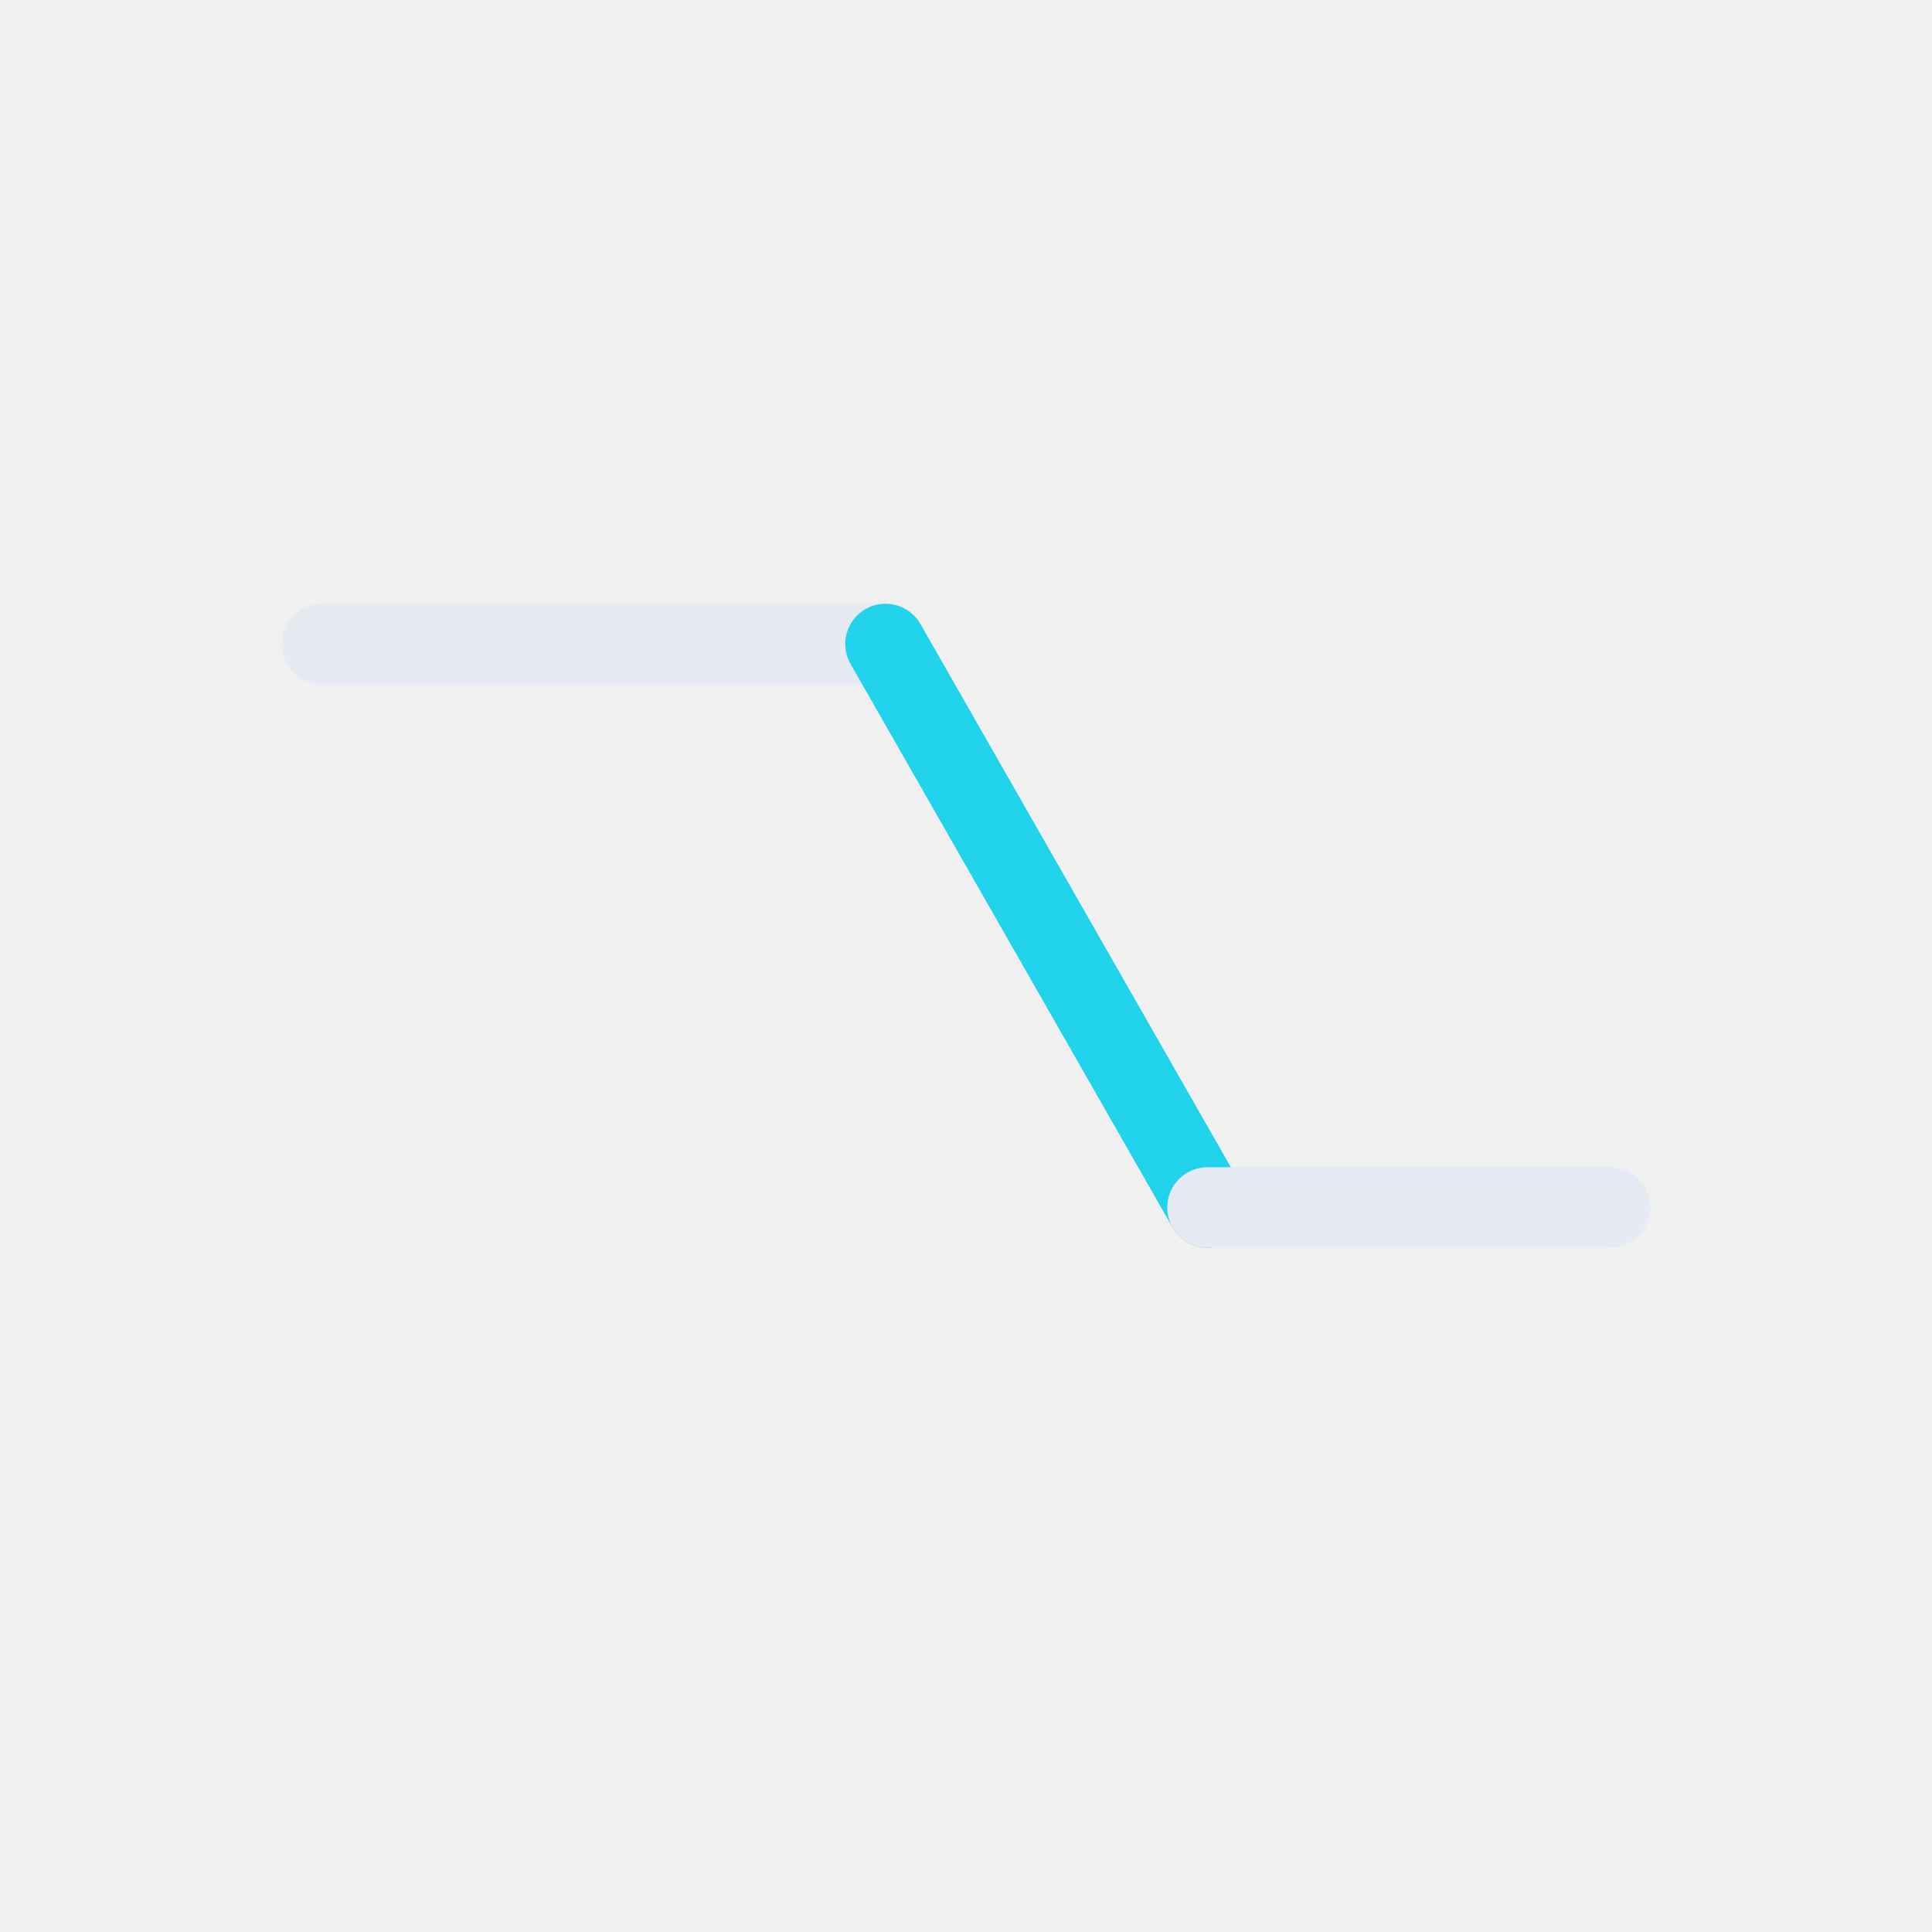
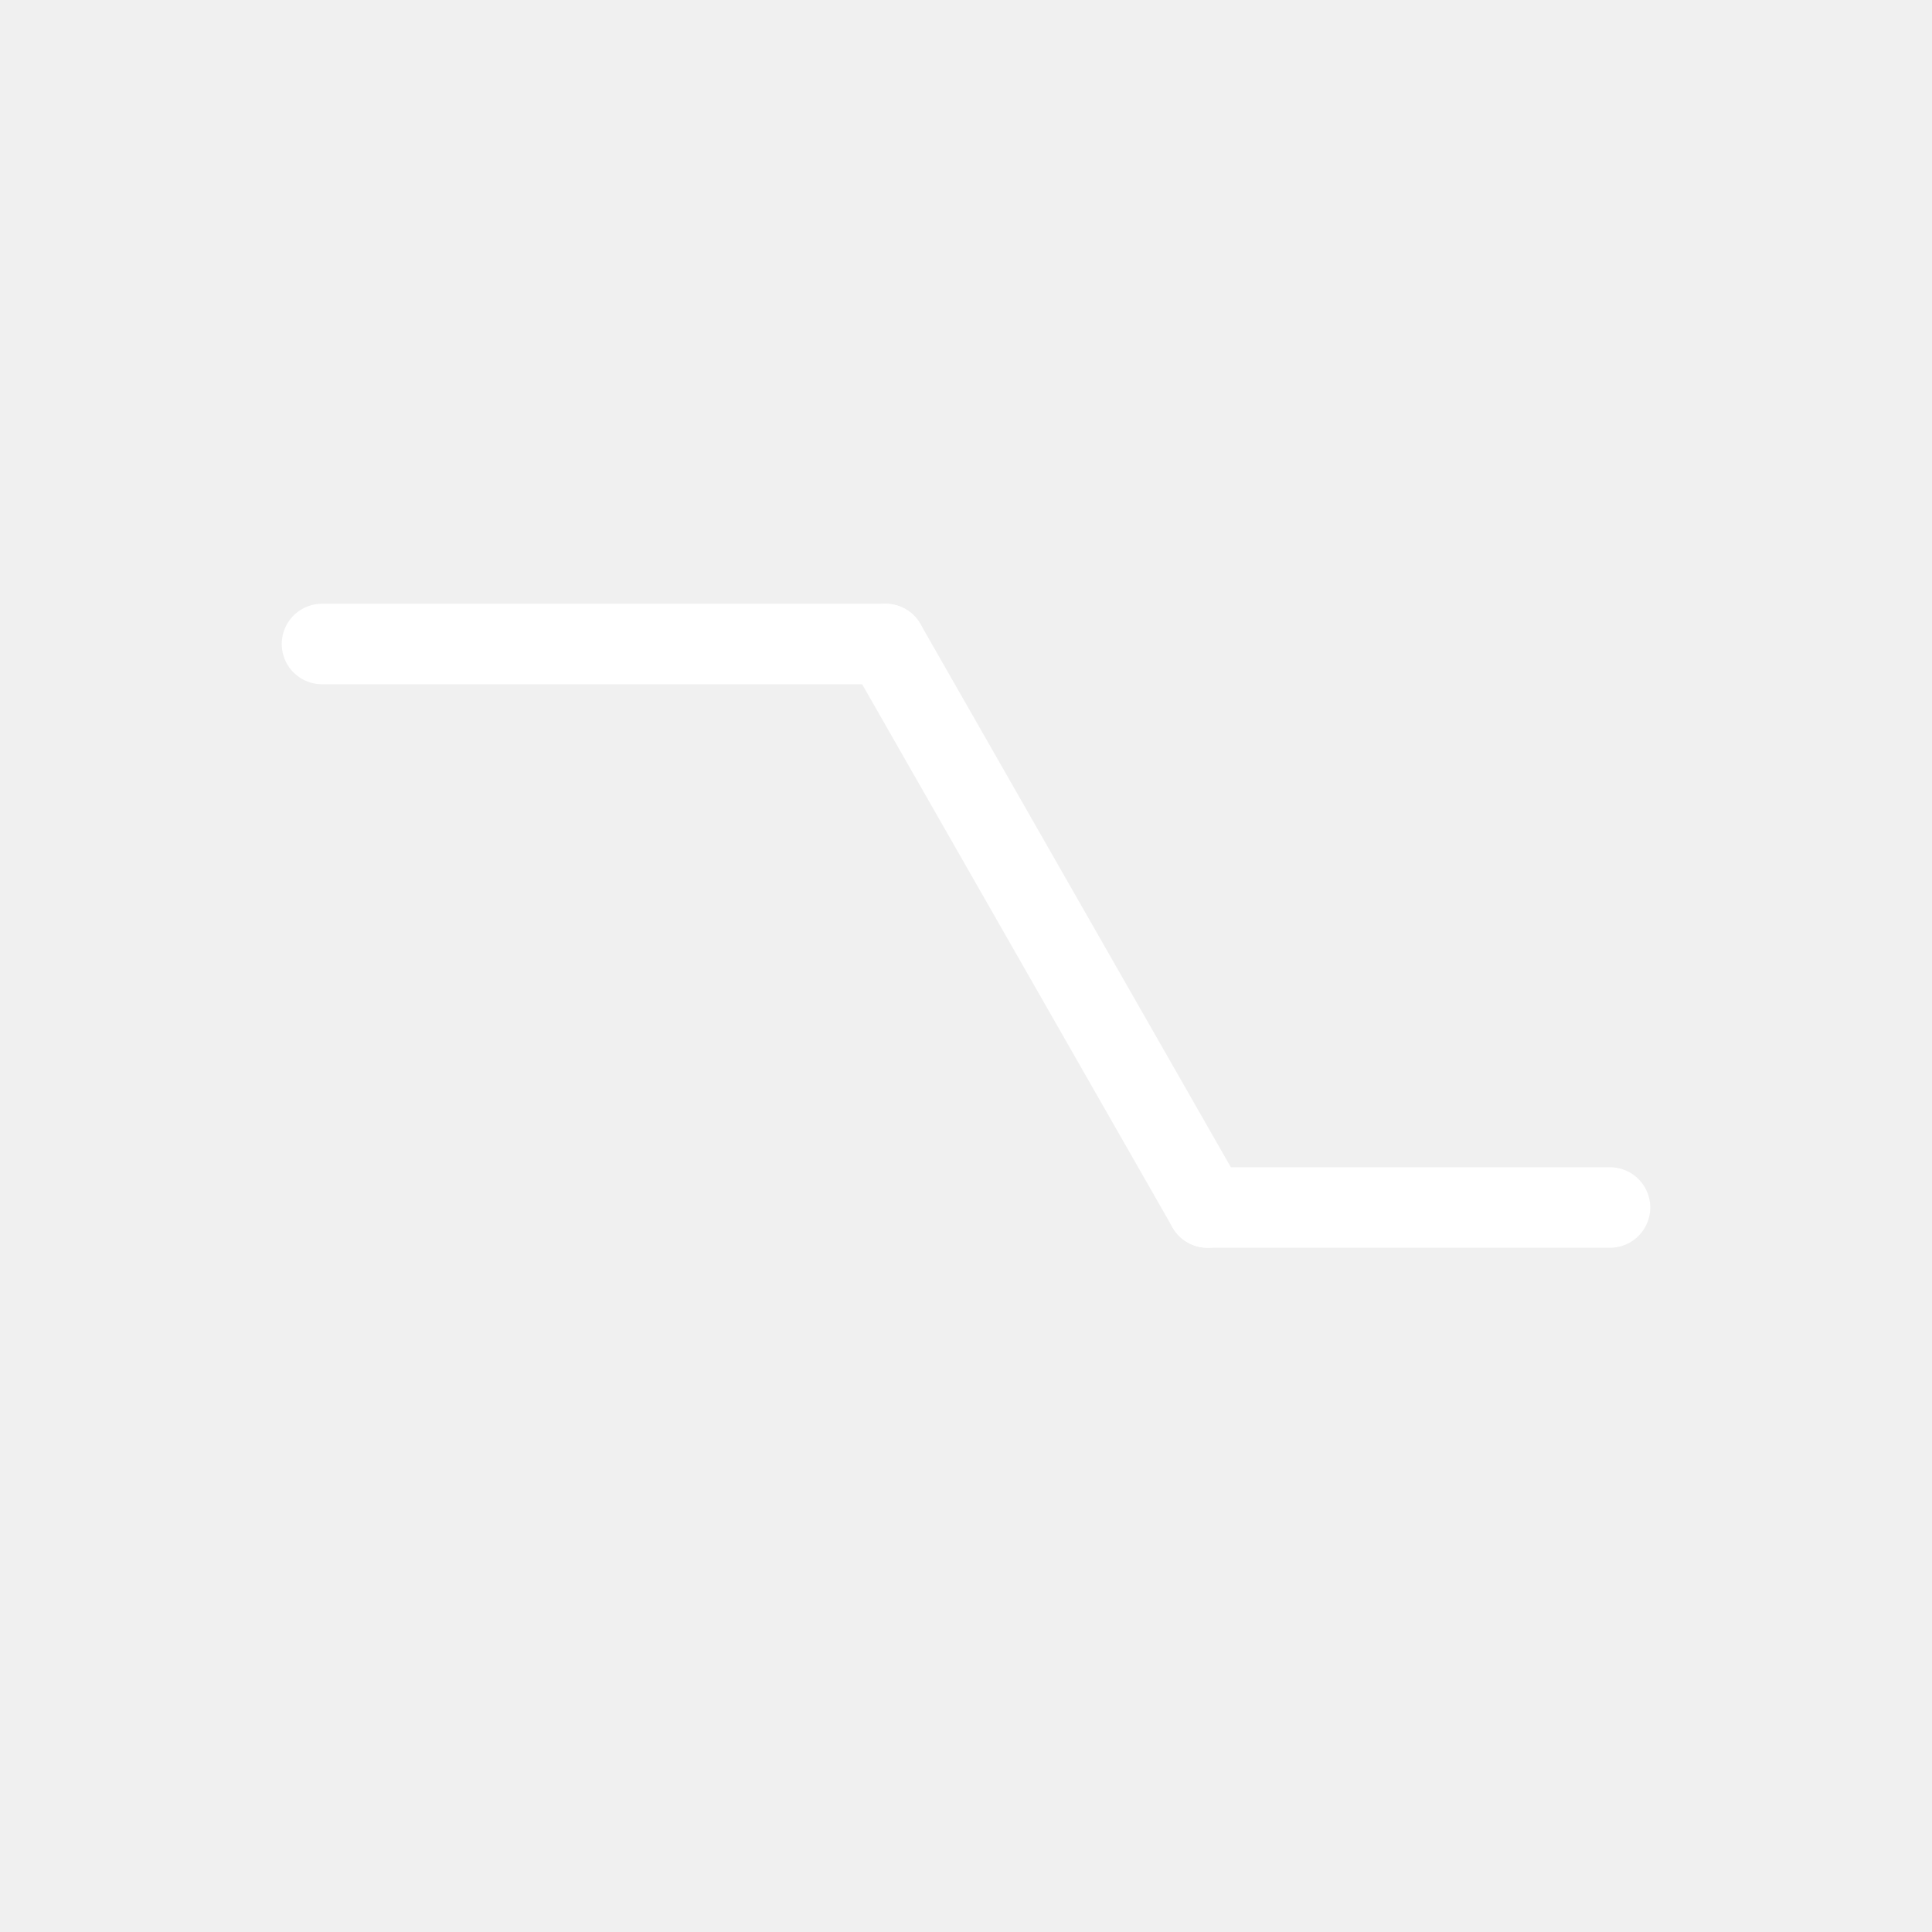
<svg xmlns="http://www.w3.org/2000/svg" width="48" height="48" viewBox="0 0 48 48" fill="none" role="img" aria-labelledby="title">
-   <path d="M8 16 H22" stroke="#E6EAF2" stroke-width="2" stroke-linecap="round" stroke-linejoin="round" fill="none" />
-   <path d="M22 16 L30 30" stroke="#22D3EE" stroke-width="2" stroke-linecap="round" stroke-linejoin="round" fill="none" />
-   <path d="M30 30 H40" stroke="#E6EAF2" stroke-width="2" stroke-linecap="round" stroke-linejoin="round" fill="none" />
+   <path d="M8 16 H22" stroke="#FFFFFF" stroke-width="2" stroke-linecap="round" stroke-linejoin="round" fill="none" />
+   <path d="M22 16 L30 30" stroke="#FFFFFF" stroke-width="2" stroke-linecap="round" stroke-linejoin="round" fill="none" />
+   <path d="M30 30 H40" stroke="#FFFFFF" stroke-width="2" stroke-linecap="round" stroke-linejoin="round" fill="none" />
</svg>
